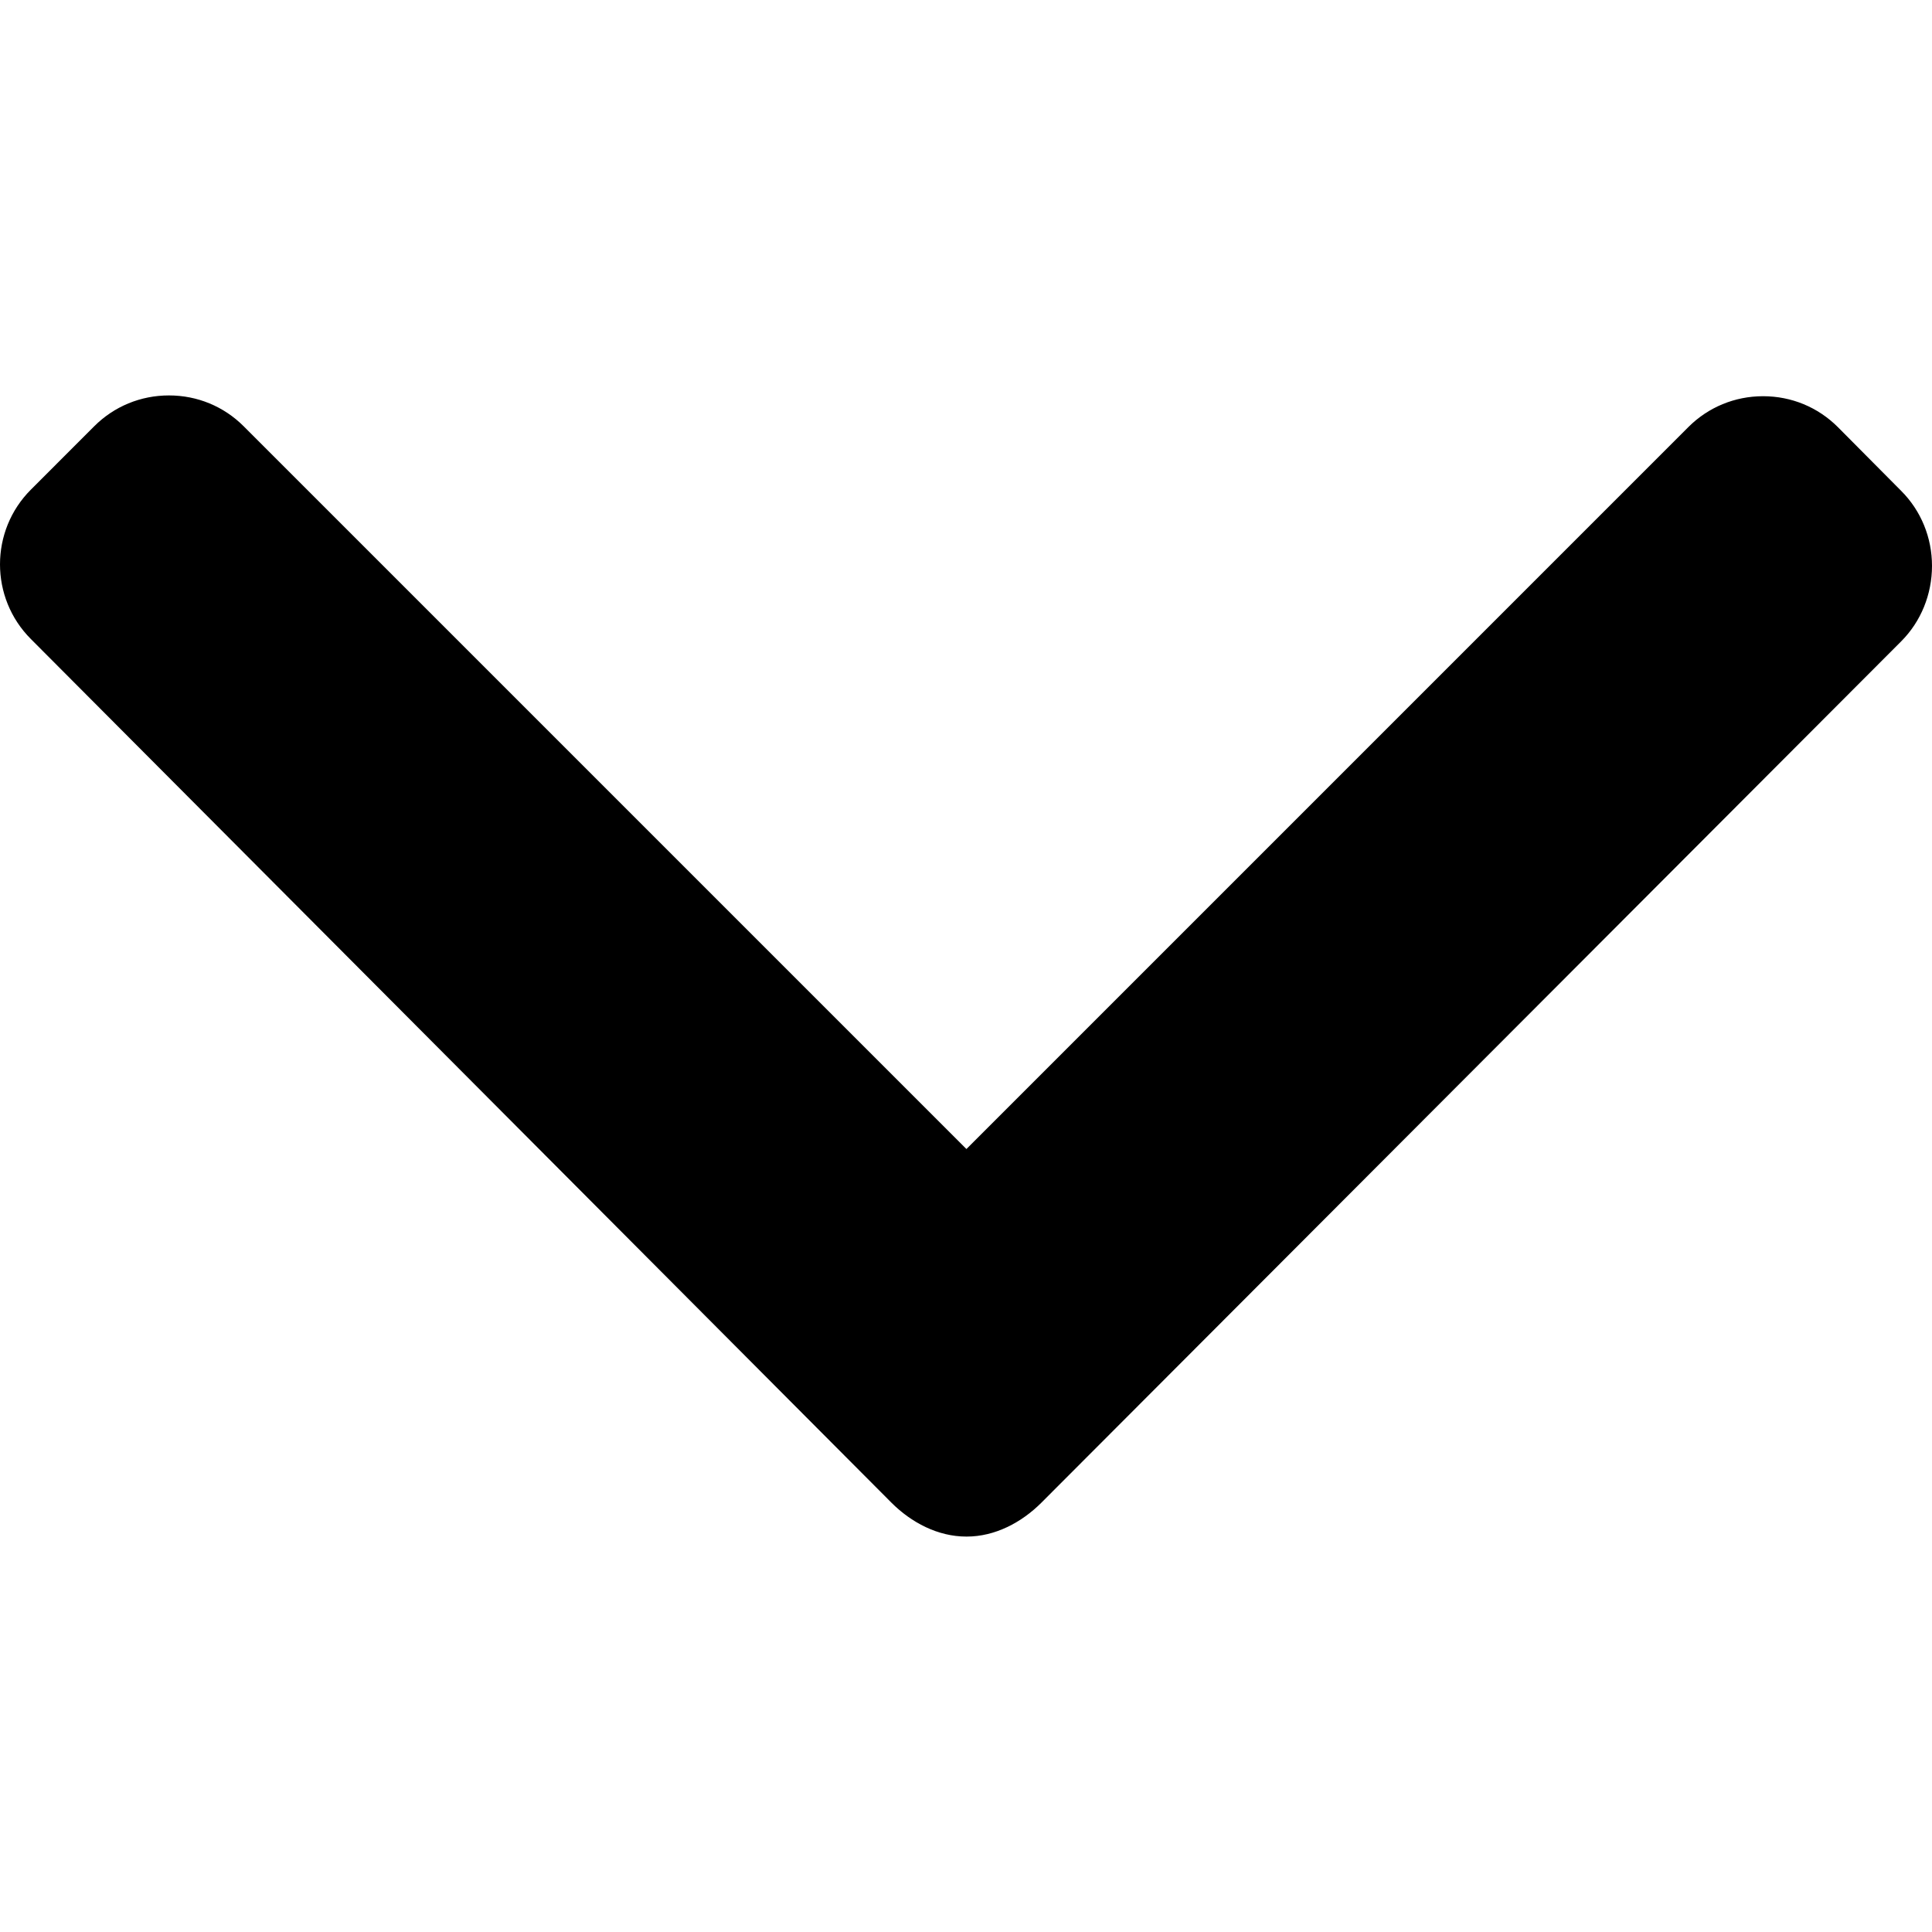
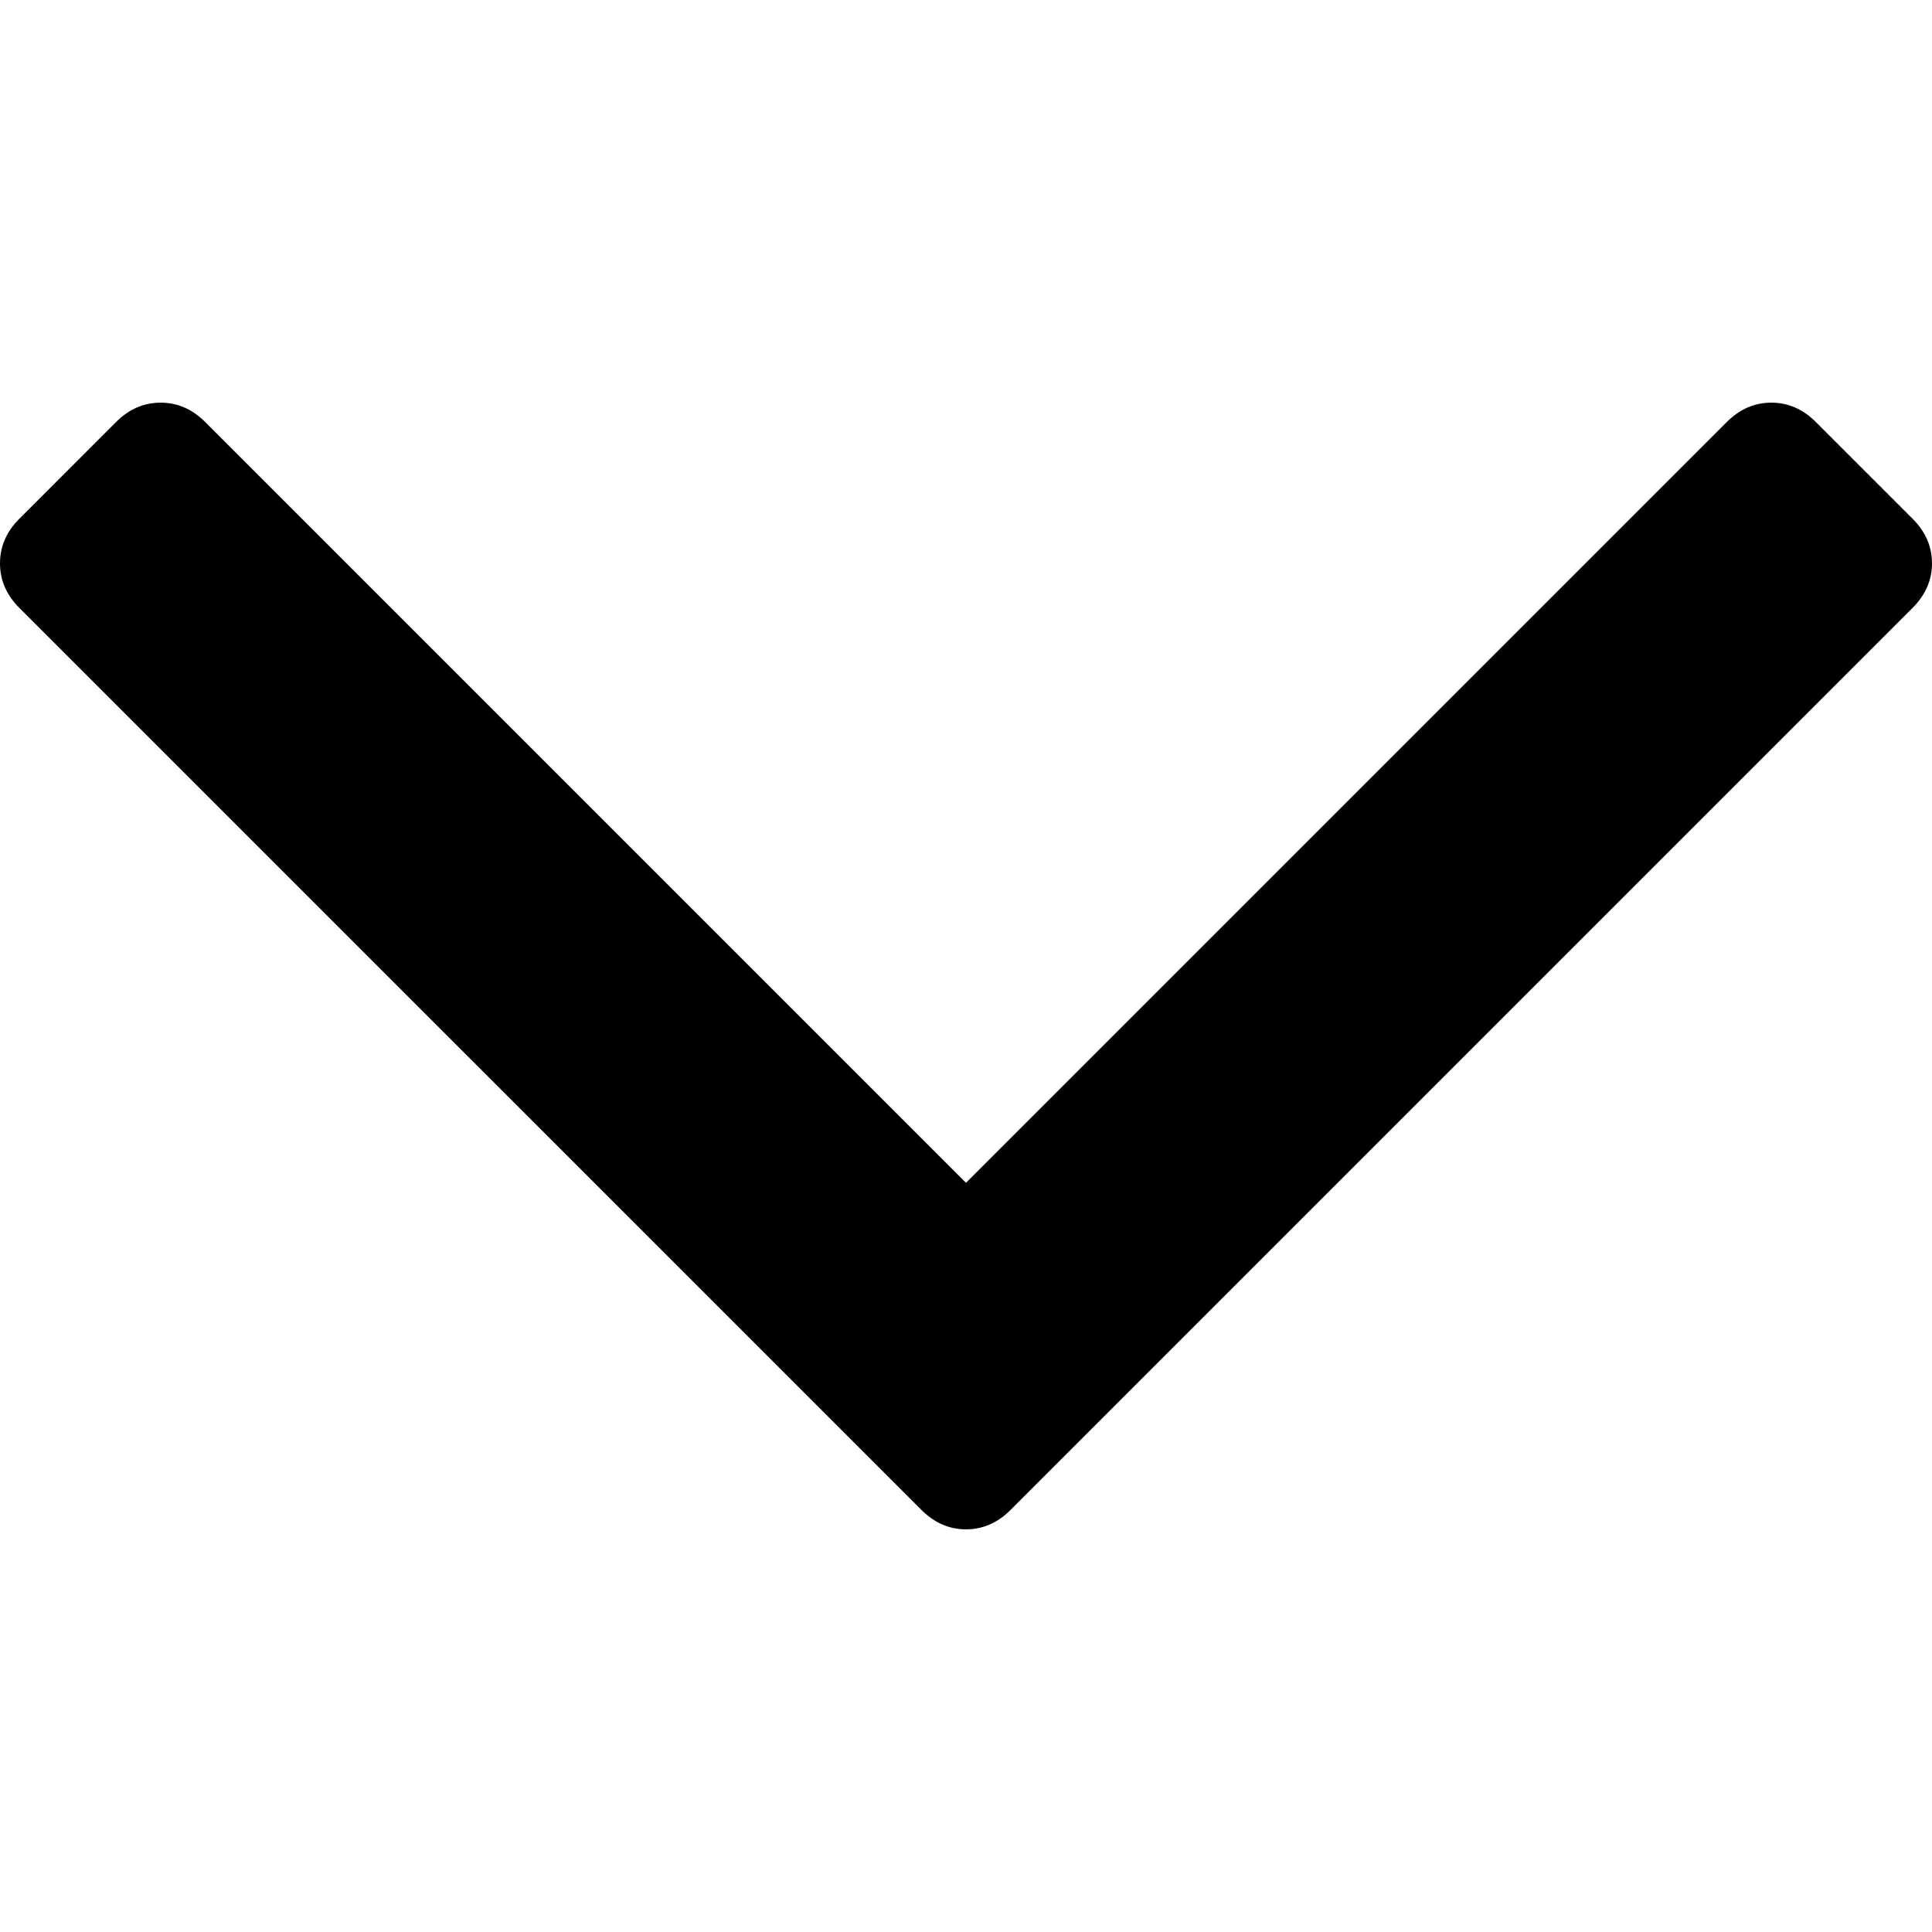
- <svg xmlns="http://www.w3.org/2000/svg" version="1.1" id="Layer_1" x="0px" y="0px" viewBox="0 0 491.996 491.996" style="enable-background:new 0 0 491.996 491.996;" xml:space="preserve">
-   <g>
-     <g>
-       <path d="M484.132,124.986l-16.116-16.228c-5.072-5.068-11.82-7.86-19.032-7.86c-7.208,0-13.964,2.792-19.036,7.86l-183.84,183.848    L62.056,108.554c-5.064-5.068-11.82-7.856-19.028-7.856s-13.968,2.788-19.036,7.856l-16.12,16.128    c-10.496,10.488-10.496,27.572,0,38.06l219.136,219.924c5.064,5.064,11.812,8.632,19.084,8.632h0.084    c7.212,0,13.96-3.572,19.024-8.632l218.932-219.328c5.072-5.064,7.856-12.016,7.864-19.224    C491.996,136.902,489.204,130.046,484.132,124.986z" />
-     </g>
+ <svg xmlns="http://www.w3.org/2000/svg" version="1.1" id="Capa_1" x="0px" y="0px" width="284.929px" height="284.929px" viewBox="0 0 284.929 284.929" style="enable-background:new 0 0 284.929 284.929;" xml:space="preserve">
+   <defs id="defs39" />
+   <g id="g4" transform="rotate(180,142.464,142.4645)">
+     <path d="M 282.082,195.285 149.028,62.24 c -1.901,-1.903 -4.088,-2.856 -6.562,-2.856 -2.474,0 -4.665,0.953 -6.567,2.856 L 2.856,195.285 C 0.95,197.191 0,199.378 0,201.853 c 0,2.474 0.953,4.664 2.856,6.566 l 14.272,14.271 c 1.903,1.903 4.093,2.854 6.567,2.854 2.474,0 4.664,-0.951 6.567,-2.854 L 142.466,110.488 254.674,222.697 c 1.902,1.903 4.093,2.848 6.563,2.848 2.478,0 4.668,-0.951 6.57,-2.848 l 14.274,-14.277 c 1.902,-1.902 2.847,-4.093 2.847,-6.566 10e-4,-2.476 -0.944,-4.666 -2.846,-6.569 z" id="path2" />
  </g>
-   <g>
+   <g id="g6">
</g>
-   <g>
+   <g id="g8">
</g>
-   <g>
+   <g id="g10">
</g>
-   <g>
+   <g id="g12">
</g>
-   <g>
+   <g id="g14">
</g>
-   <g>
+   <g id="g16">
</g>
-   <g>
+   <g id="g18">
</g>
-   <g>
+   <g id="g20">
</g>
-   <g>
+   <g id="g22">
</g>
-   <g>
+   <g id="g24">
</g>
-   <g>
+   <g id="g26">
</g>
-   <g>
+   <g id="g28">
</g>
-   <g>
+   <g id="g30">
</g>
-   <g>
+   <g id="g32">
</g>
-   <g>
+   <g id="g34">
</g>
</svg>
